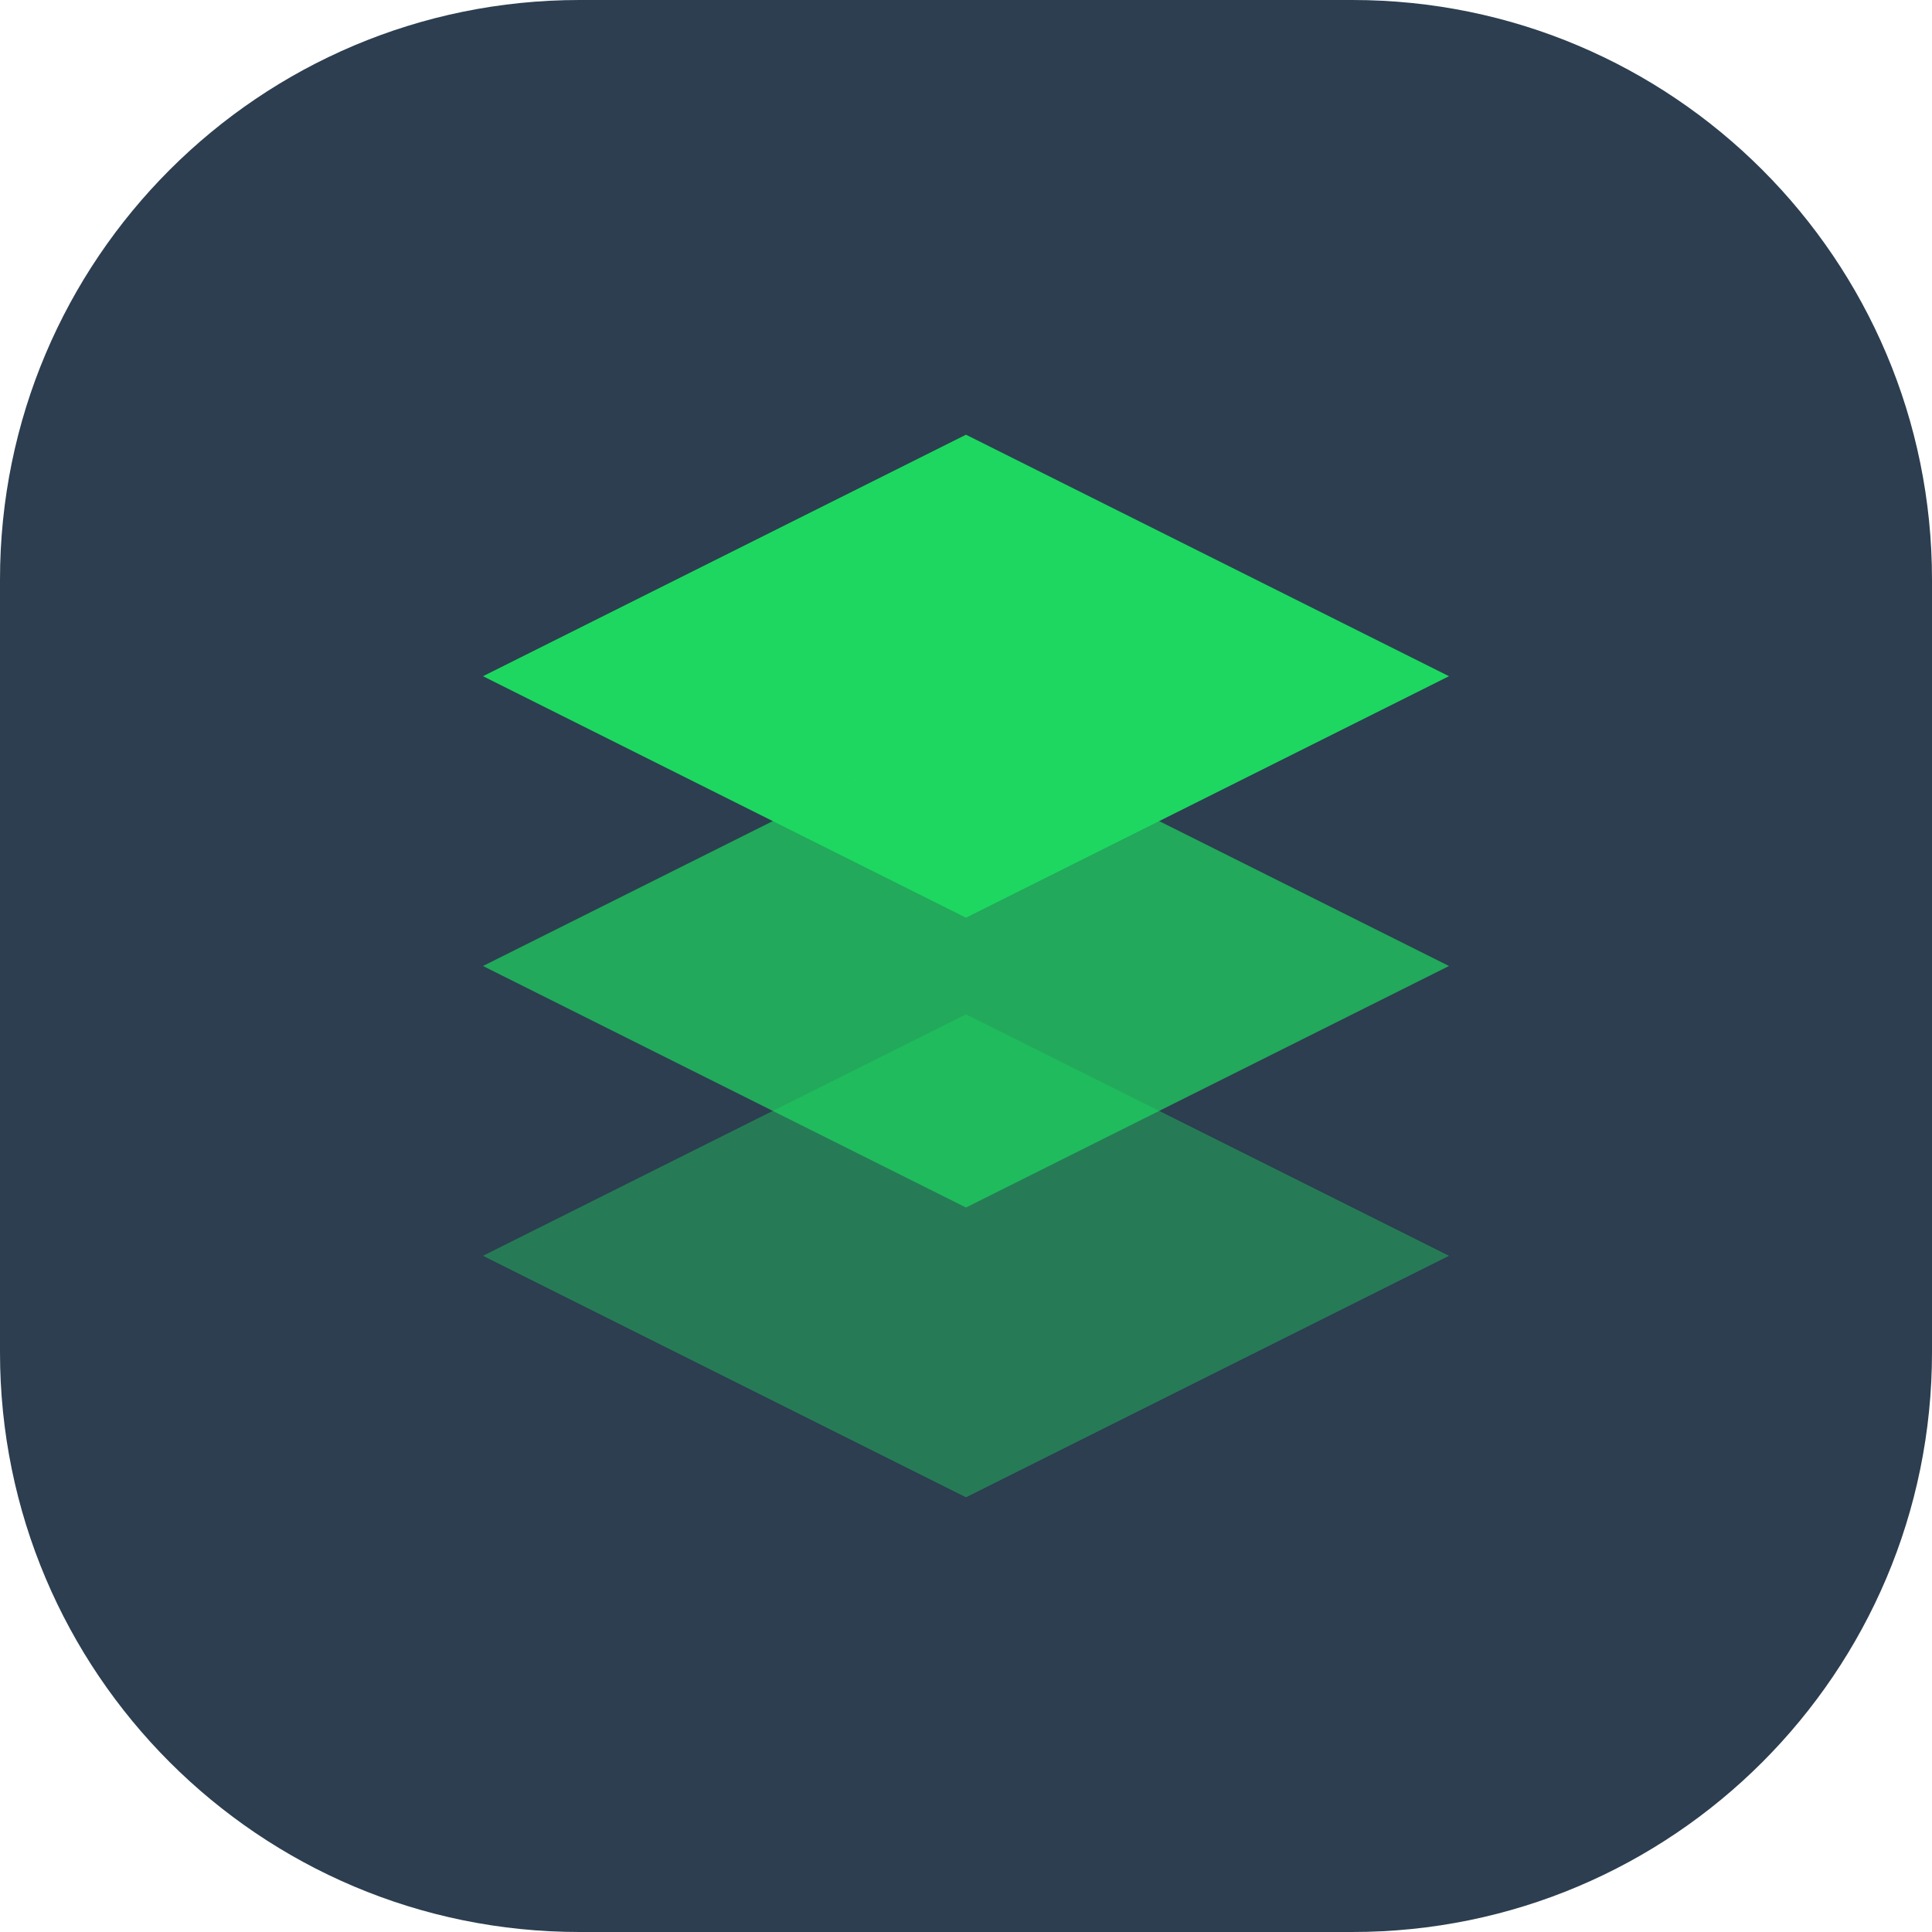
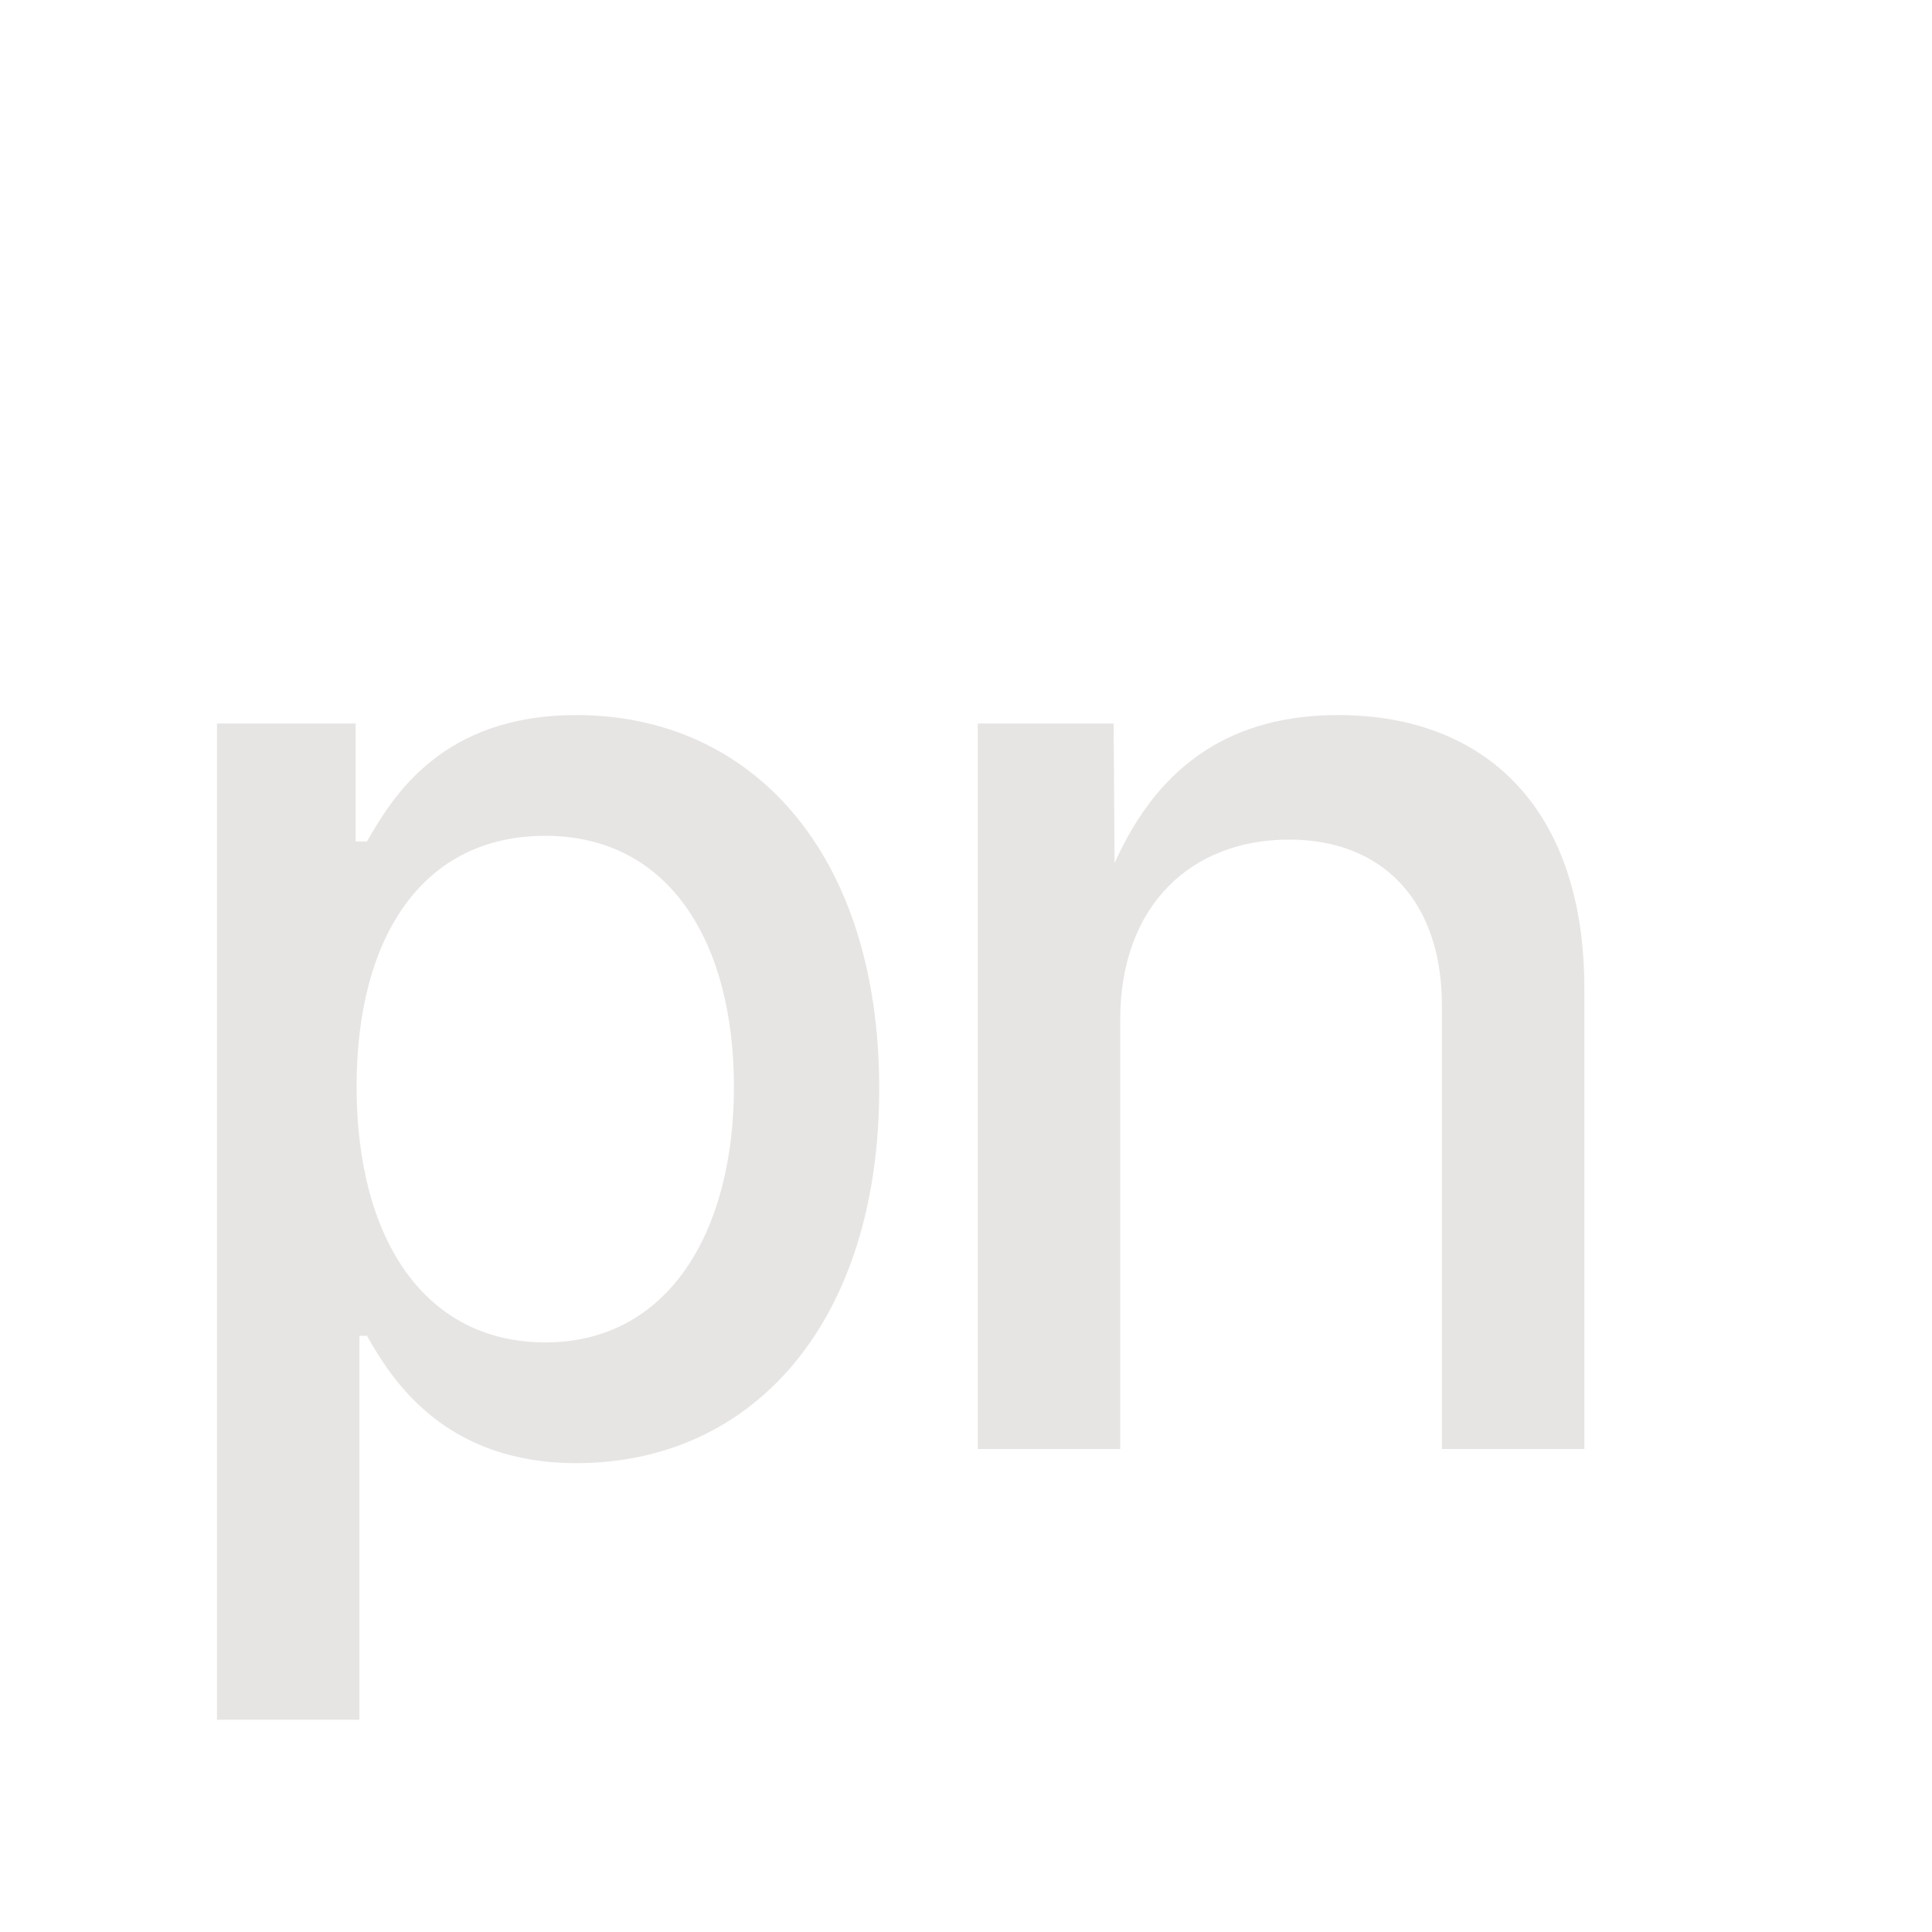
- <svg xmlns="http://www.w3.org/2000/svg" viewBox="0 0 100 100">
-   <defs>
-     <clipPath id="roundedCorners">
-       <rect width="100" height="100" rx="30" ry="30" />
-     </clipPath>
-   </defs>
-   <g clip-path="url(#roundedCorners)">
-     <rect width="100" height="100" fill="#2C3E50" />
-     <path d="M25 35 L50 22.5 L75 35 L50 47.5 Z" fill="#1ED760" />
-     <path d="M25 50 L50 37.5 L75 50 L50 62.5 Z" fill="#1ED760" fill-opacity="0.7" />
-     <path d="M25 65 L50 52.5 L75 65 L50 77.5 Z" fill="#1ED760" fill-opacity="0.4" />
-   </g>
+ <svg xmlns="http://www.w3.org/2000/svg" viewBox="0 0 32 32">
+   <text x="2" y="24" font-family="system-ui, -apple-system, sans-serif" font-size="22" font-weight="500" fill="#e7e5e4" letter-spacing="-1">pn</text>
</svg>
